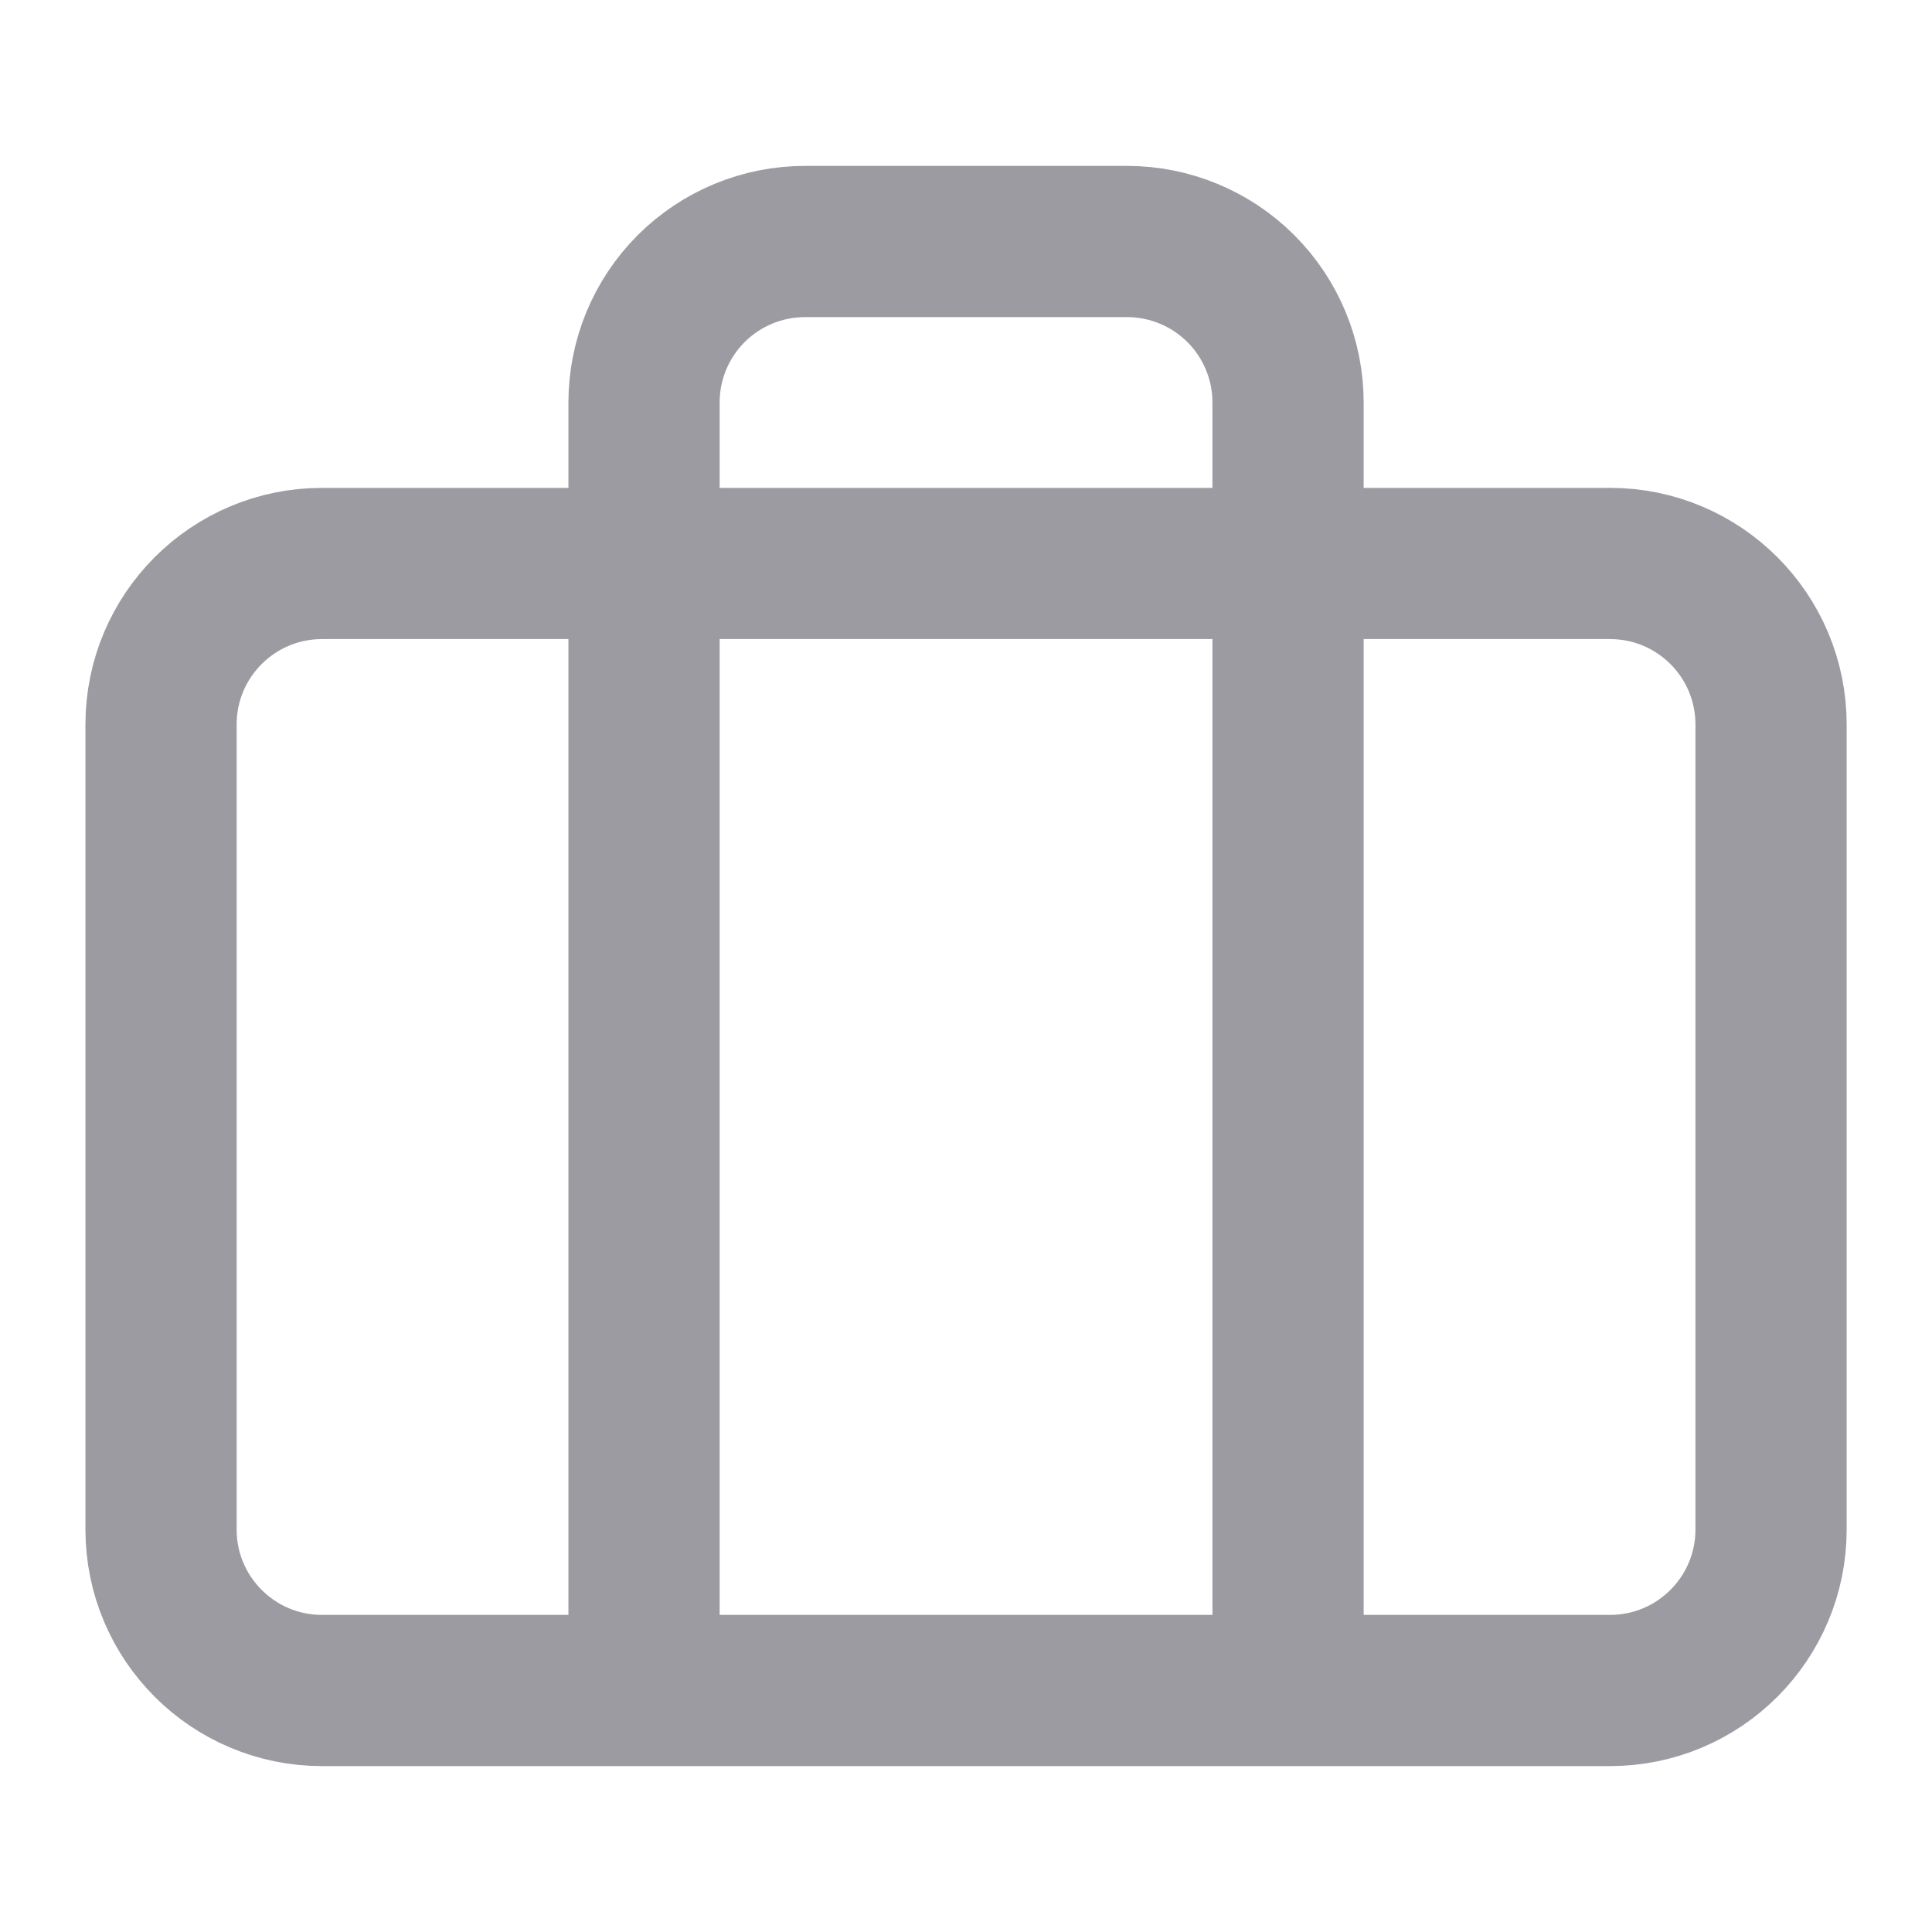
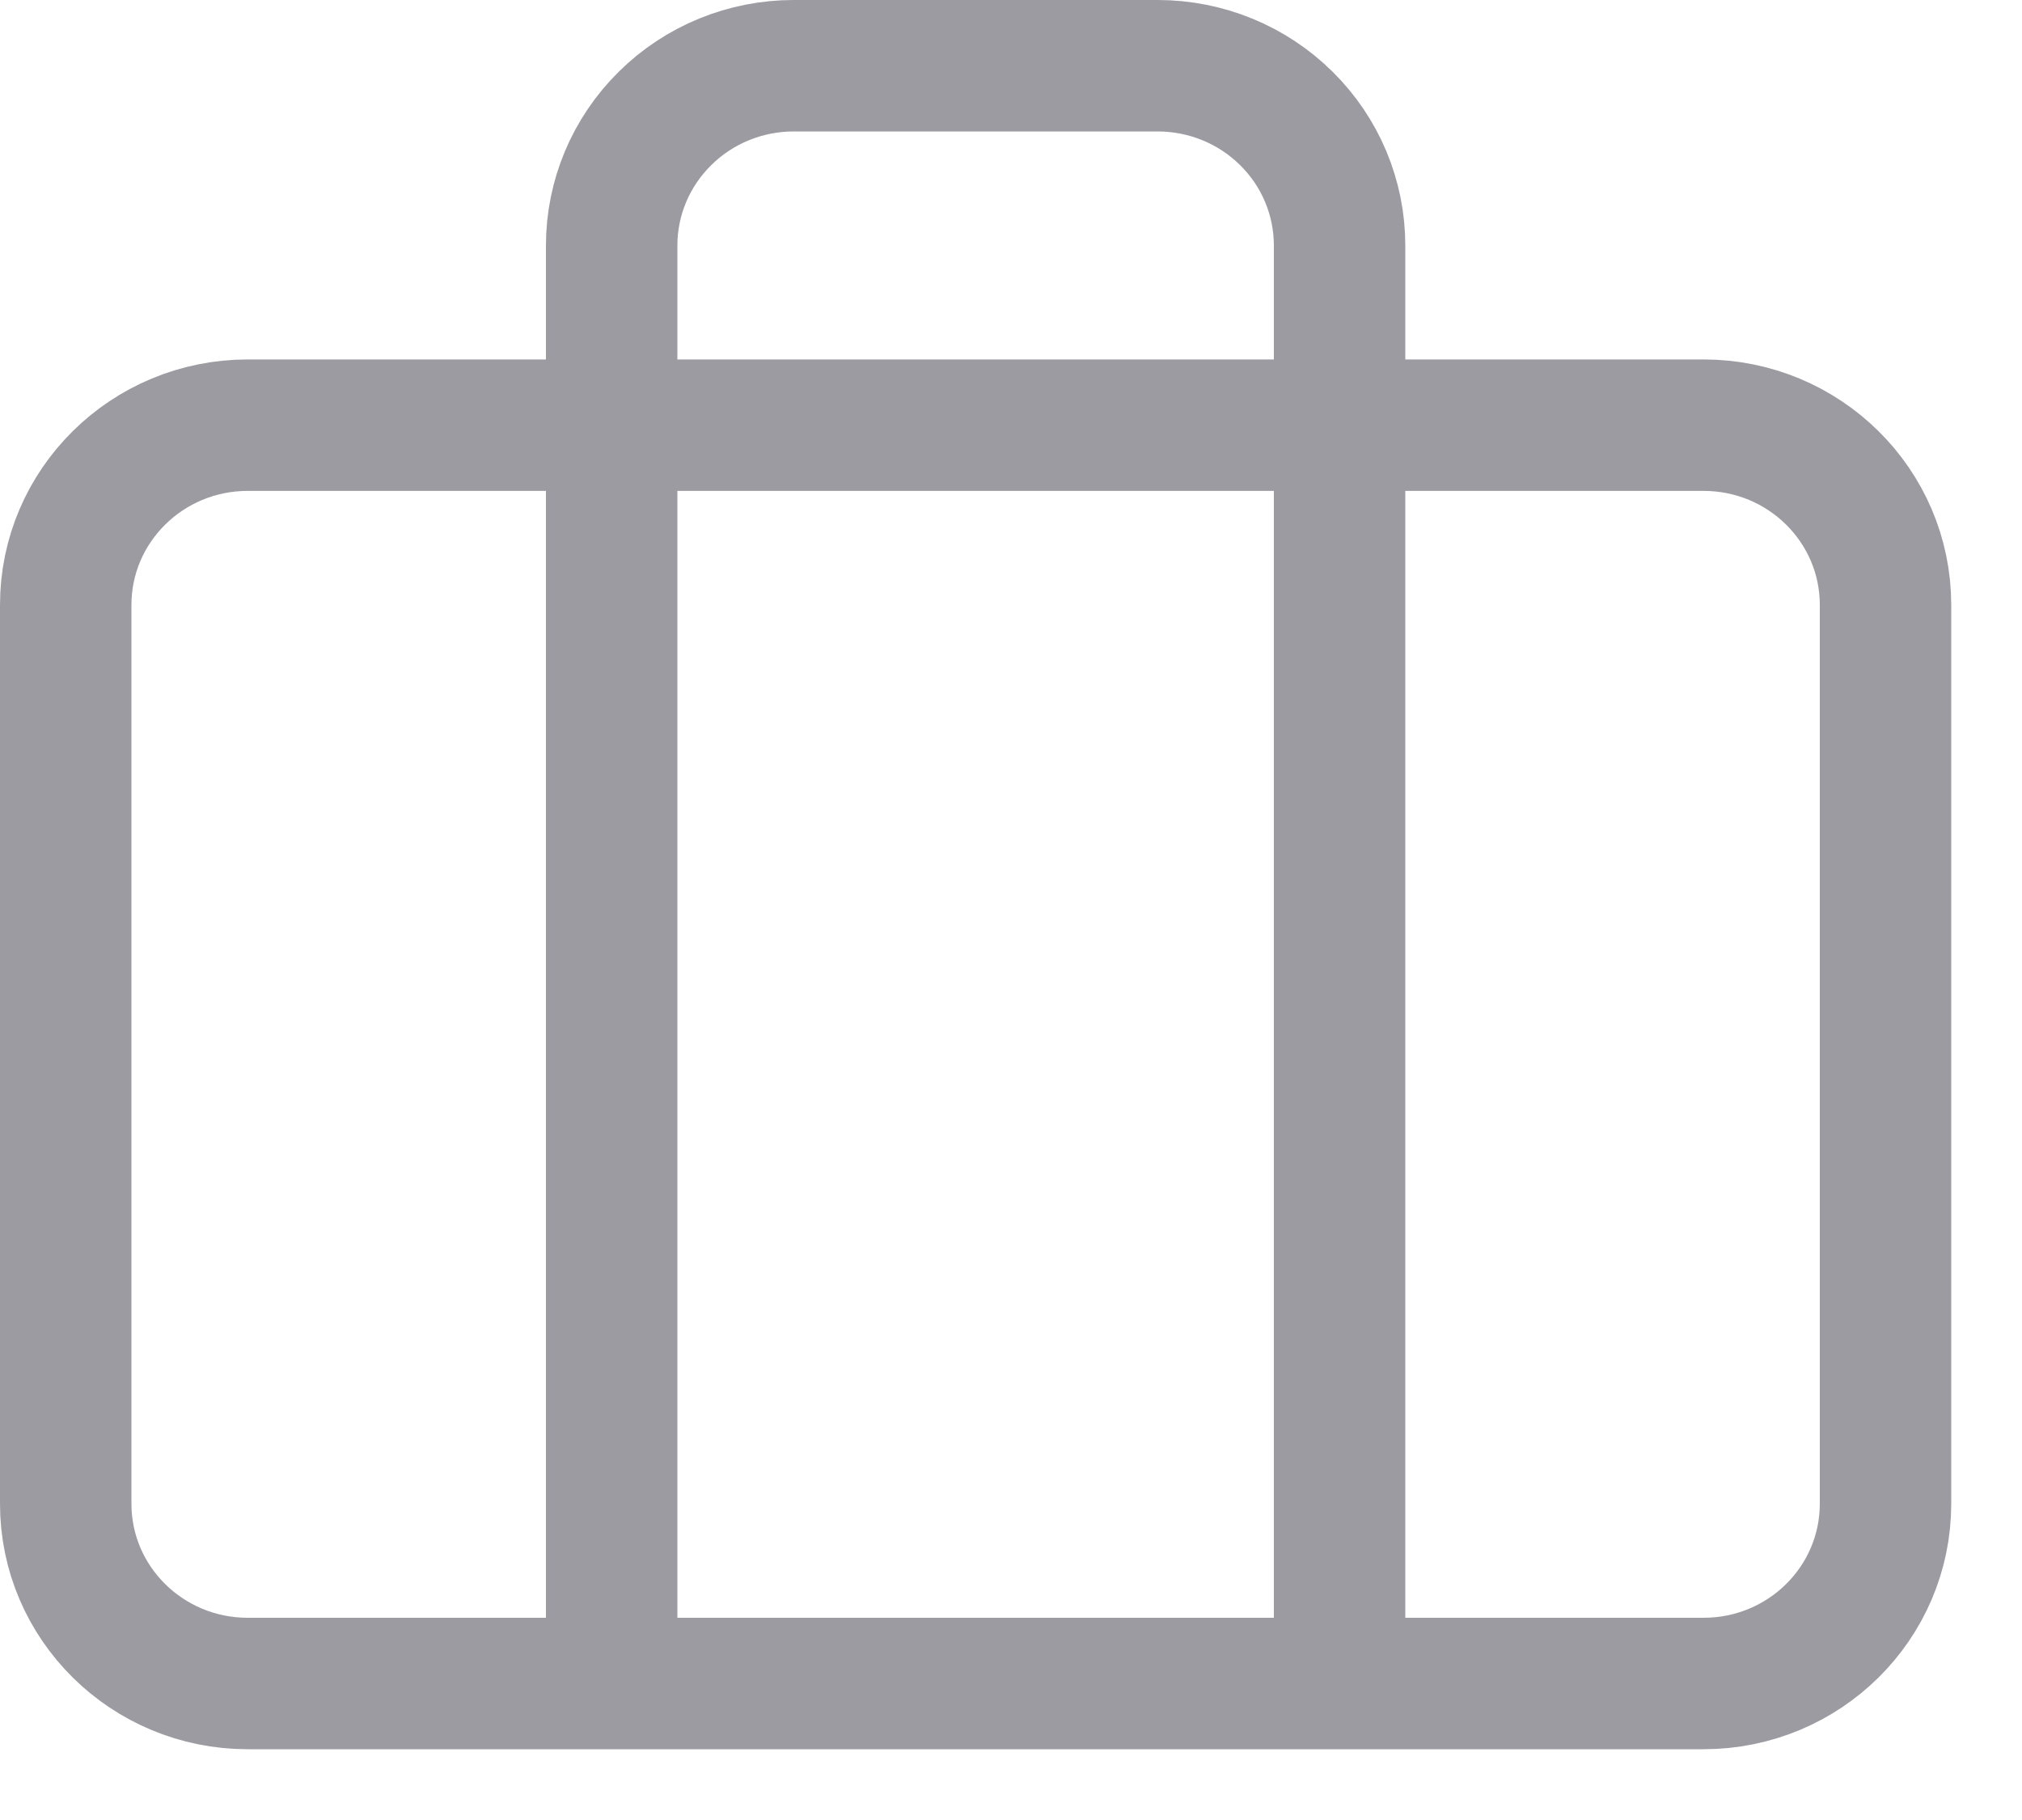
- <svg xmlns="http://www.w3.org/2000/svg" width="23" height="23" viewBox="0 0 23 23" fill="none">
-   <path d="M15.334 20.125V4.792C15.334 4.283 15.132 3.796 14.772 3.436C14.413 3.077 13.925 2.875 13.417 2.875H9.584C9.075 2.875 8.588 3.077 8.228 3.436C7.869 3.796 7.667 4.283 7.667 4.792V20.125M3.834 6.708H19.167C20.226 6.708 21.084 7.566 21.084 8.625V18.208C21.084 19.267 20.226 20.125 19.167 20.125H3.834C2.775 20.125 1.917 19.267 1.917 18.208V8.625C1.917 7.566 2.775 6.708 3.834 6.708Z" stroke="#9B9BA1" stroke-width="1.8" stroke-linecap="round" stroke-linejoin="round" />
+ <svg xmlns="http://www.w3.org/2000/svg" width="20" height="18" viewBox="0 0 20 18" fill="none">
+   <path d="M13.25 16.65V2.428C13.25 1.956 13.061 1.504 12.723 1.171C12.386 0.837 11.928 0.65 11.45 0.65H7.85C7.373 0.65 6.915 0.837 6.578 1.171C6.24 1.504 6.05 1.956 6.05 2.428V16.65M2.45 4.205H16.85C17.845 4.205 18.65 5.001 18.65 5.983V14.872C18.65 15.854 17.845 16.65 16.85 16.65H2.45C1.456 16.65 0.65 15.854 0.65 14.872V5.983C0.65 5.001 1.456 4.205 2.45 4.205Z" stroke="#9B9BA1" stroke-width="1.3" stroke-linecap="round" stroke-linejoin="round" />
</svg>
